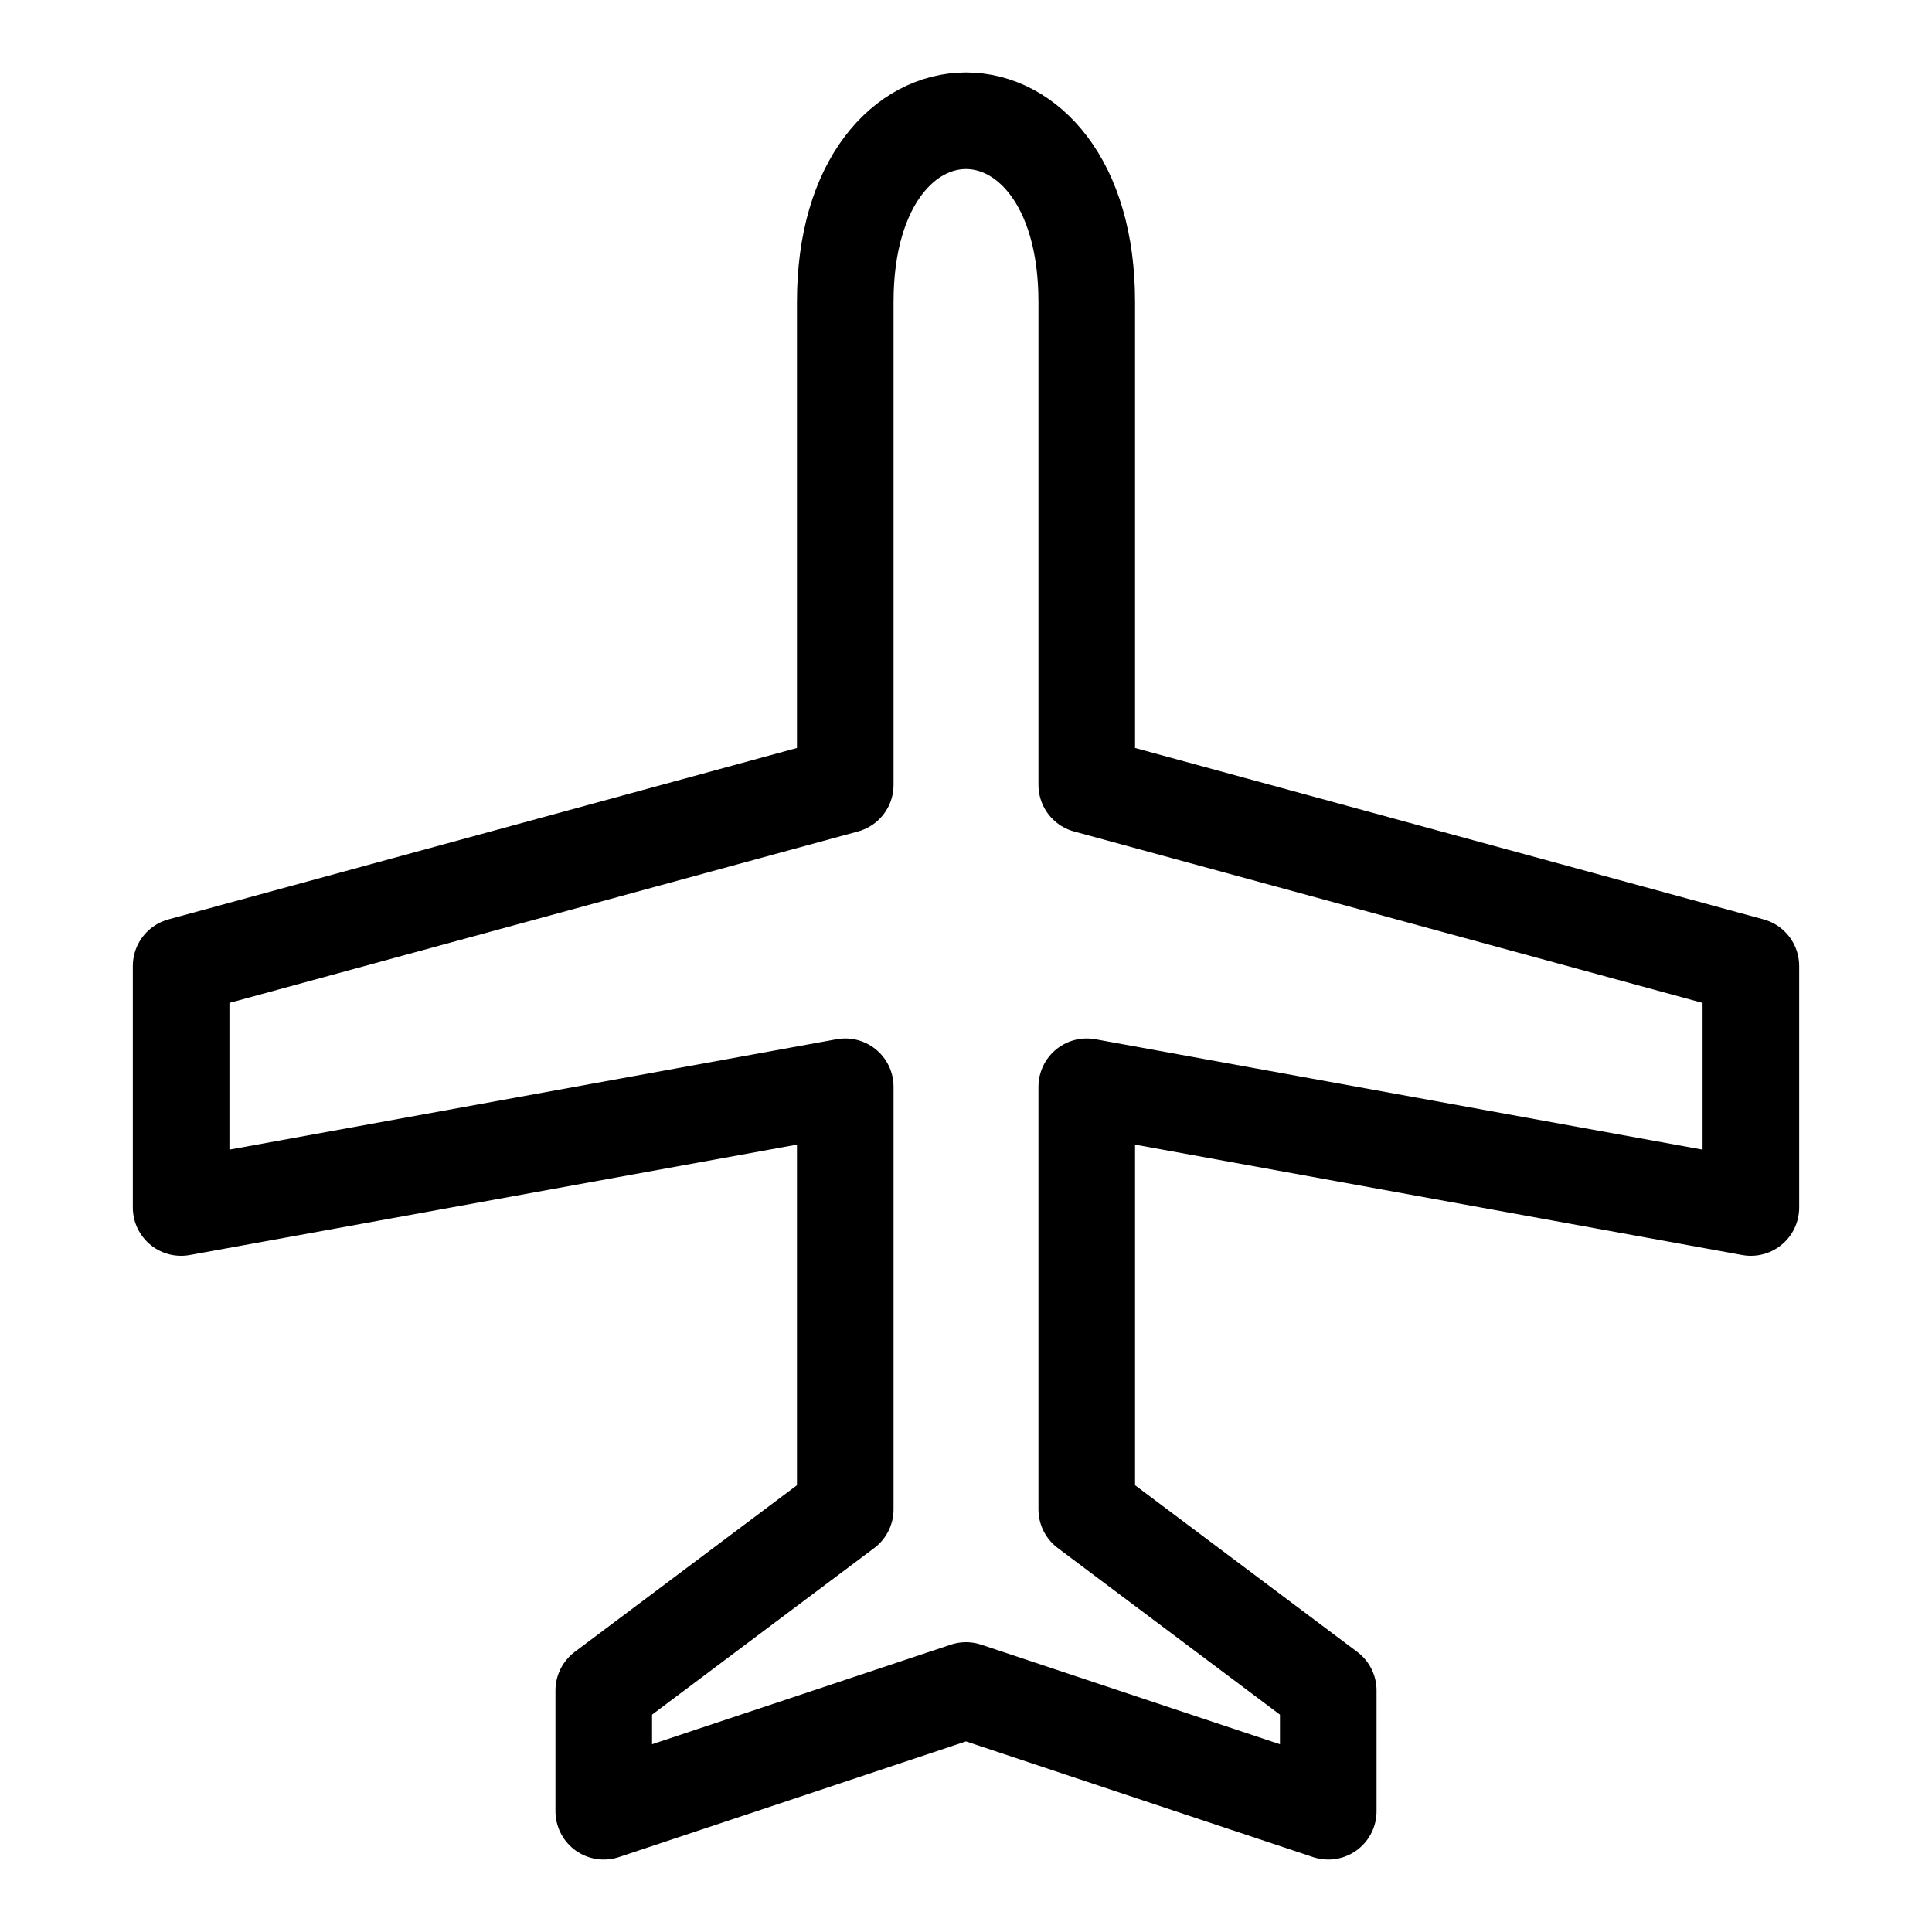
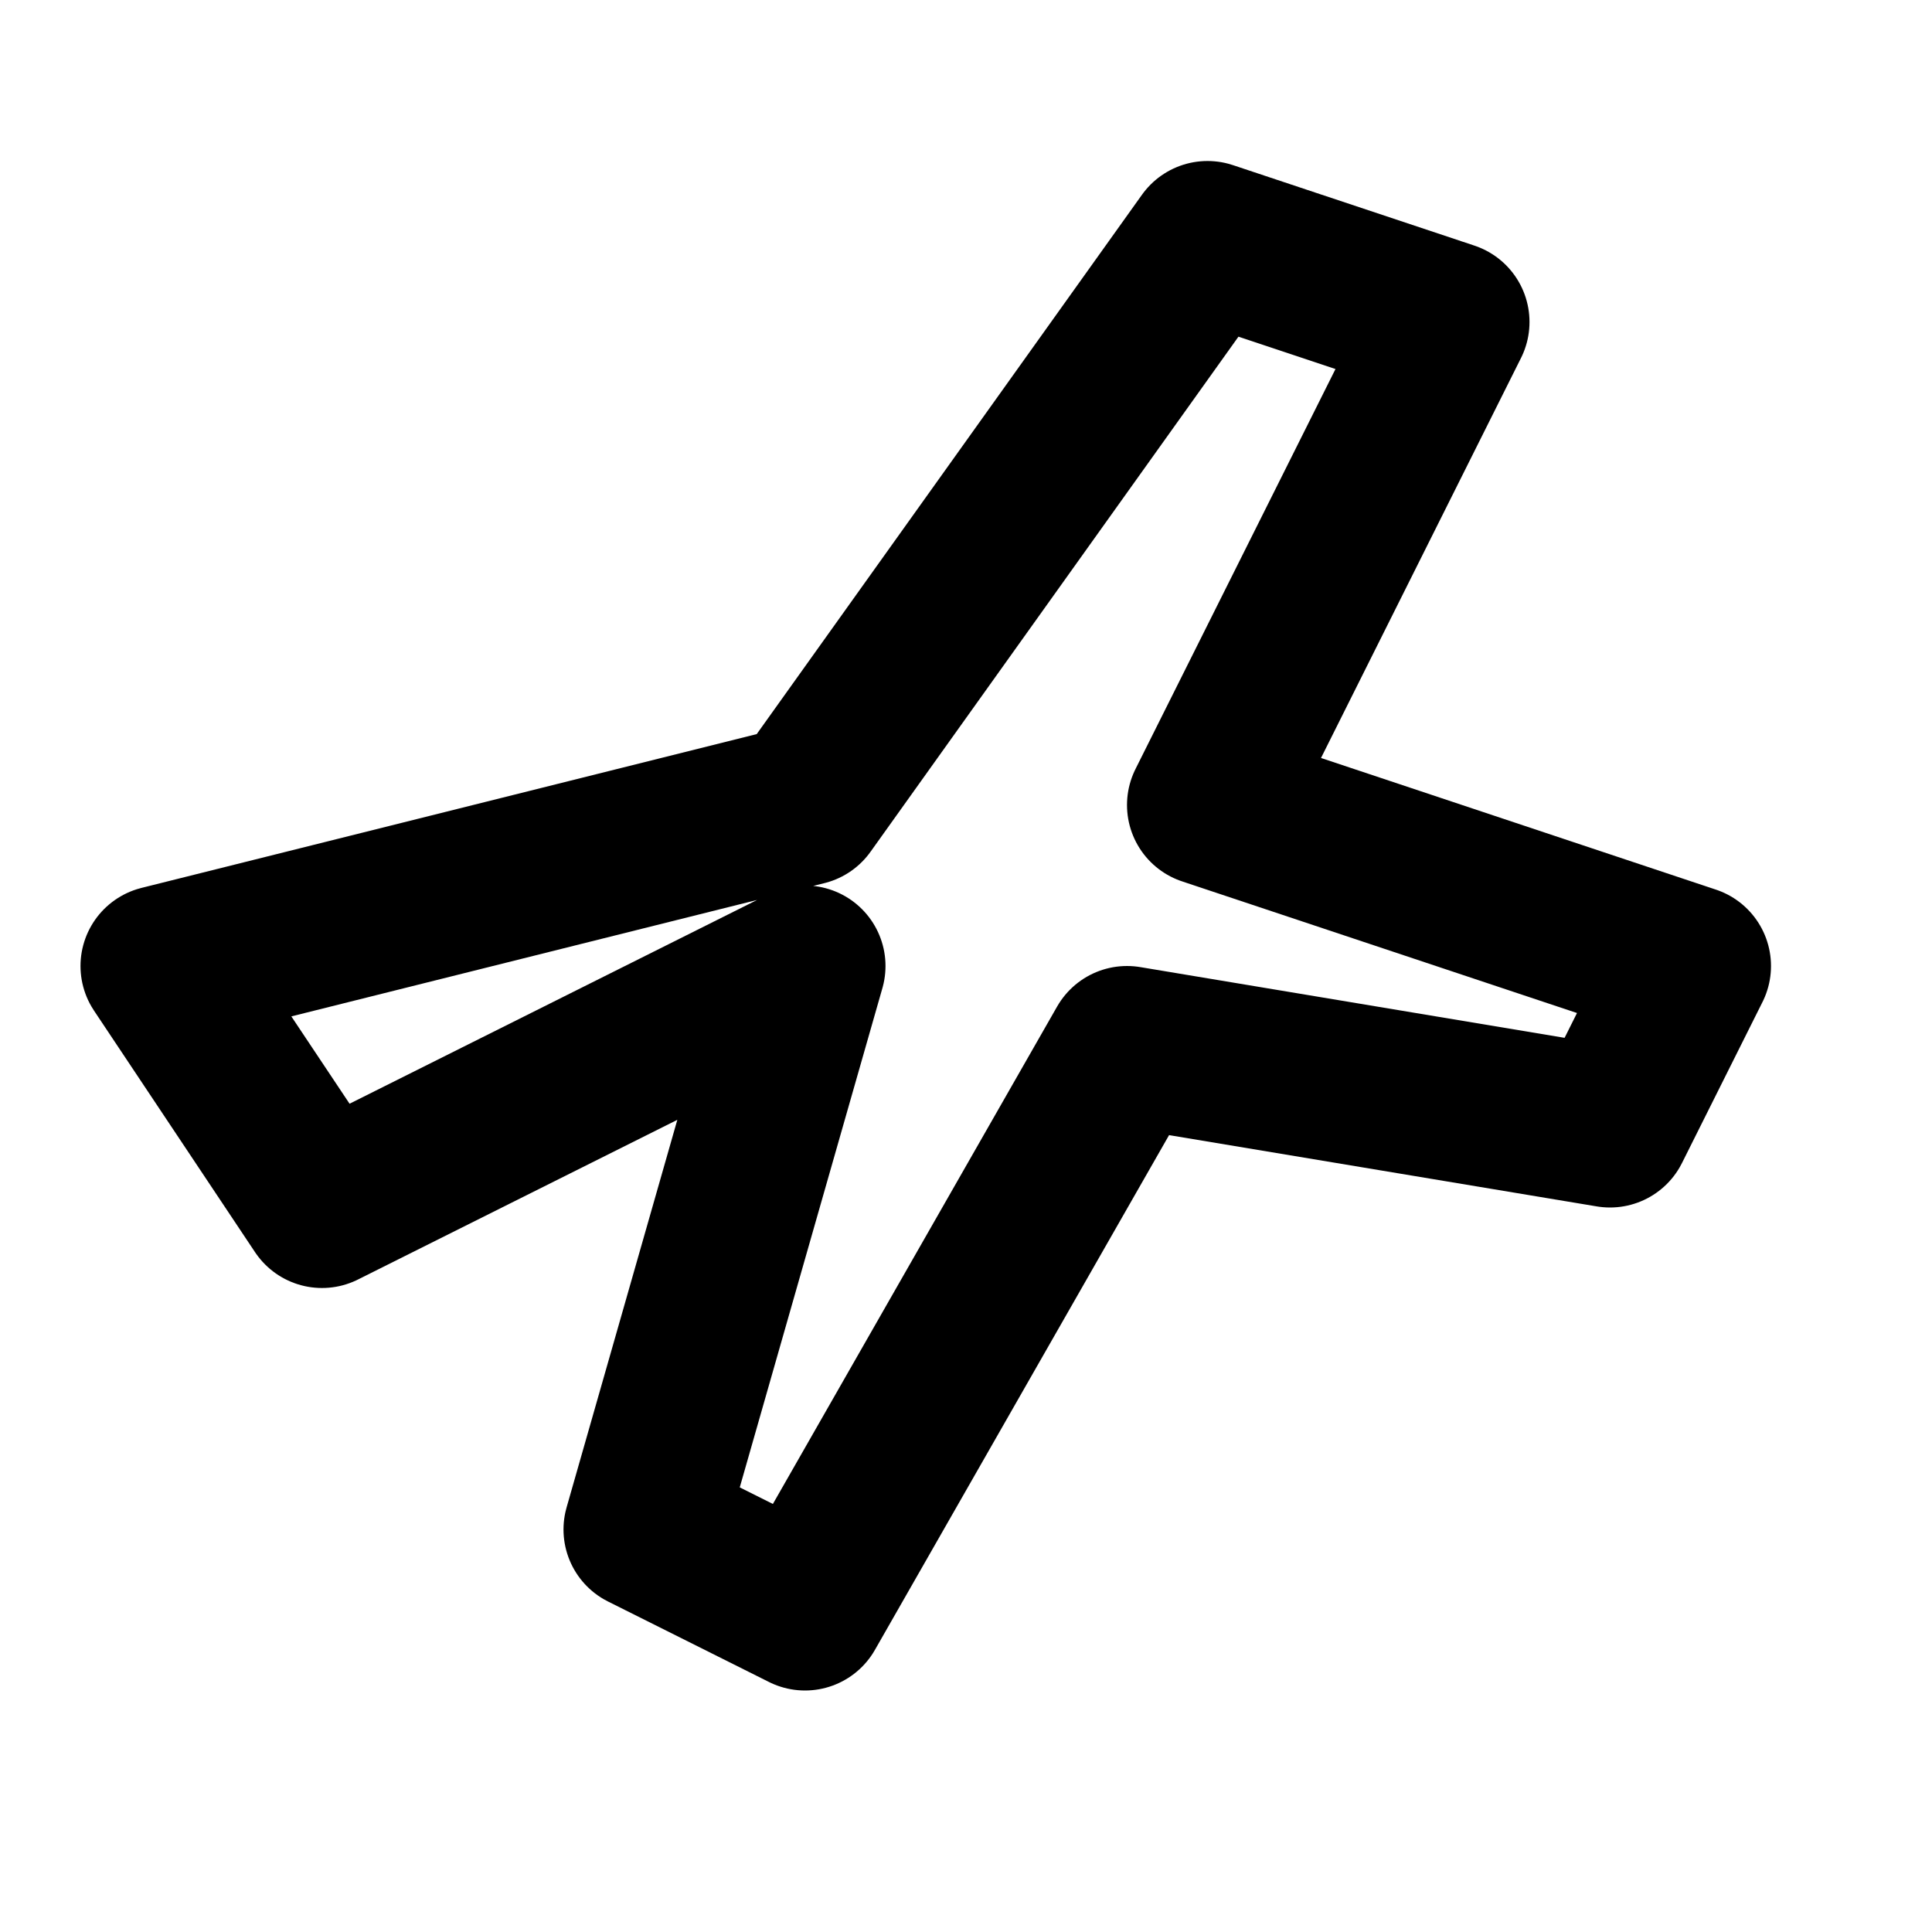
- <svg xmlns="http://www.w3.org/2000/svg" viewBox="0 0 32 32" fill="none" stroke="currentColor" stroke-width="1.6" stroke-linecap="round" stroke-linejoin="round">
-   <path d="M3 16l11-3V5c0-4 4-4 4 0v8l11 3v4l-11-2v7l4 3v2l-6-2-6 2v-2l4-3v-7-0L3 20z" />
+ <svg xmlns="http://www.w3.org/2000/svg" width="24" height="24" viewBox="0 0 24 24" fill="none" stroke="currentColor" stroke-width="2" stroke-linecap="round" stroke-linejoin="round" data-category="Muslim Lifestyle" data-tags="travel,muslim,lifestyle">
+   <path d="m2 12 8-2 5-7 3 1-3 6 6 2-1 2-6-1-4 7-2-1 2-7-6 3-2-3Z" />
</svg>
